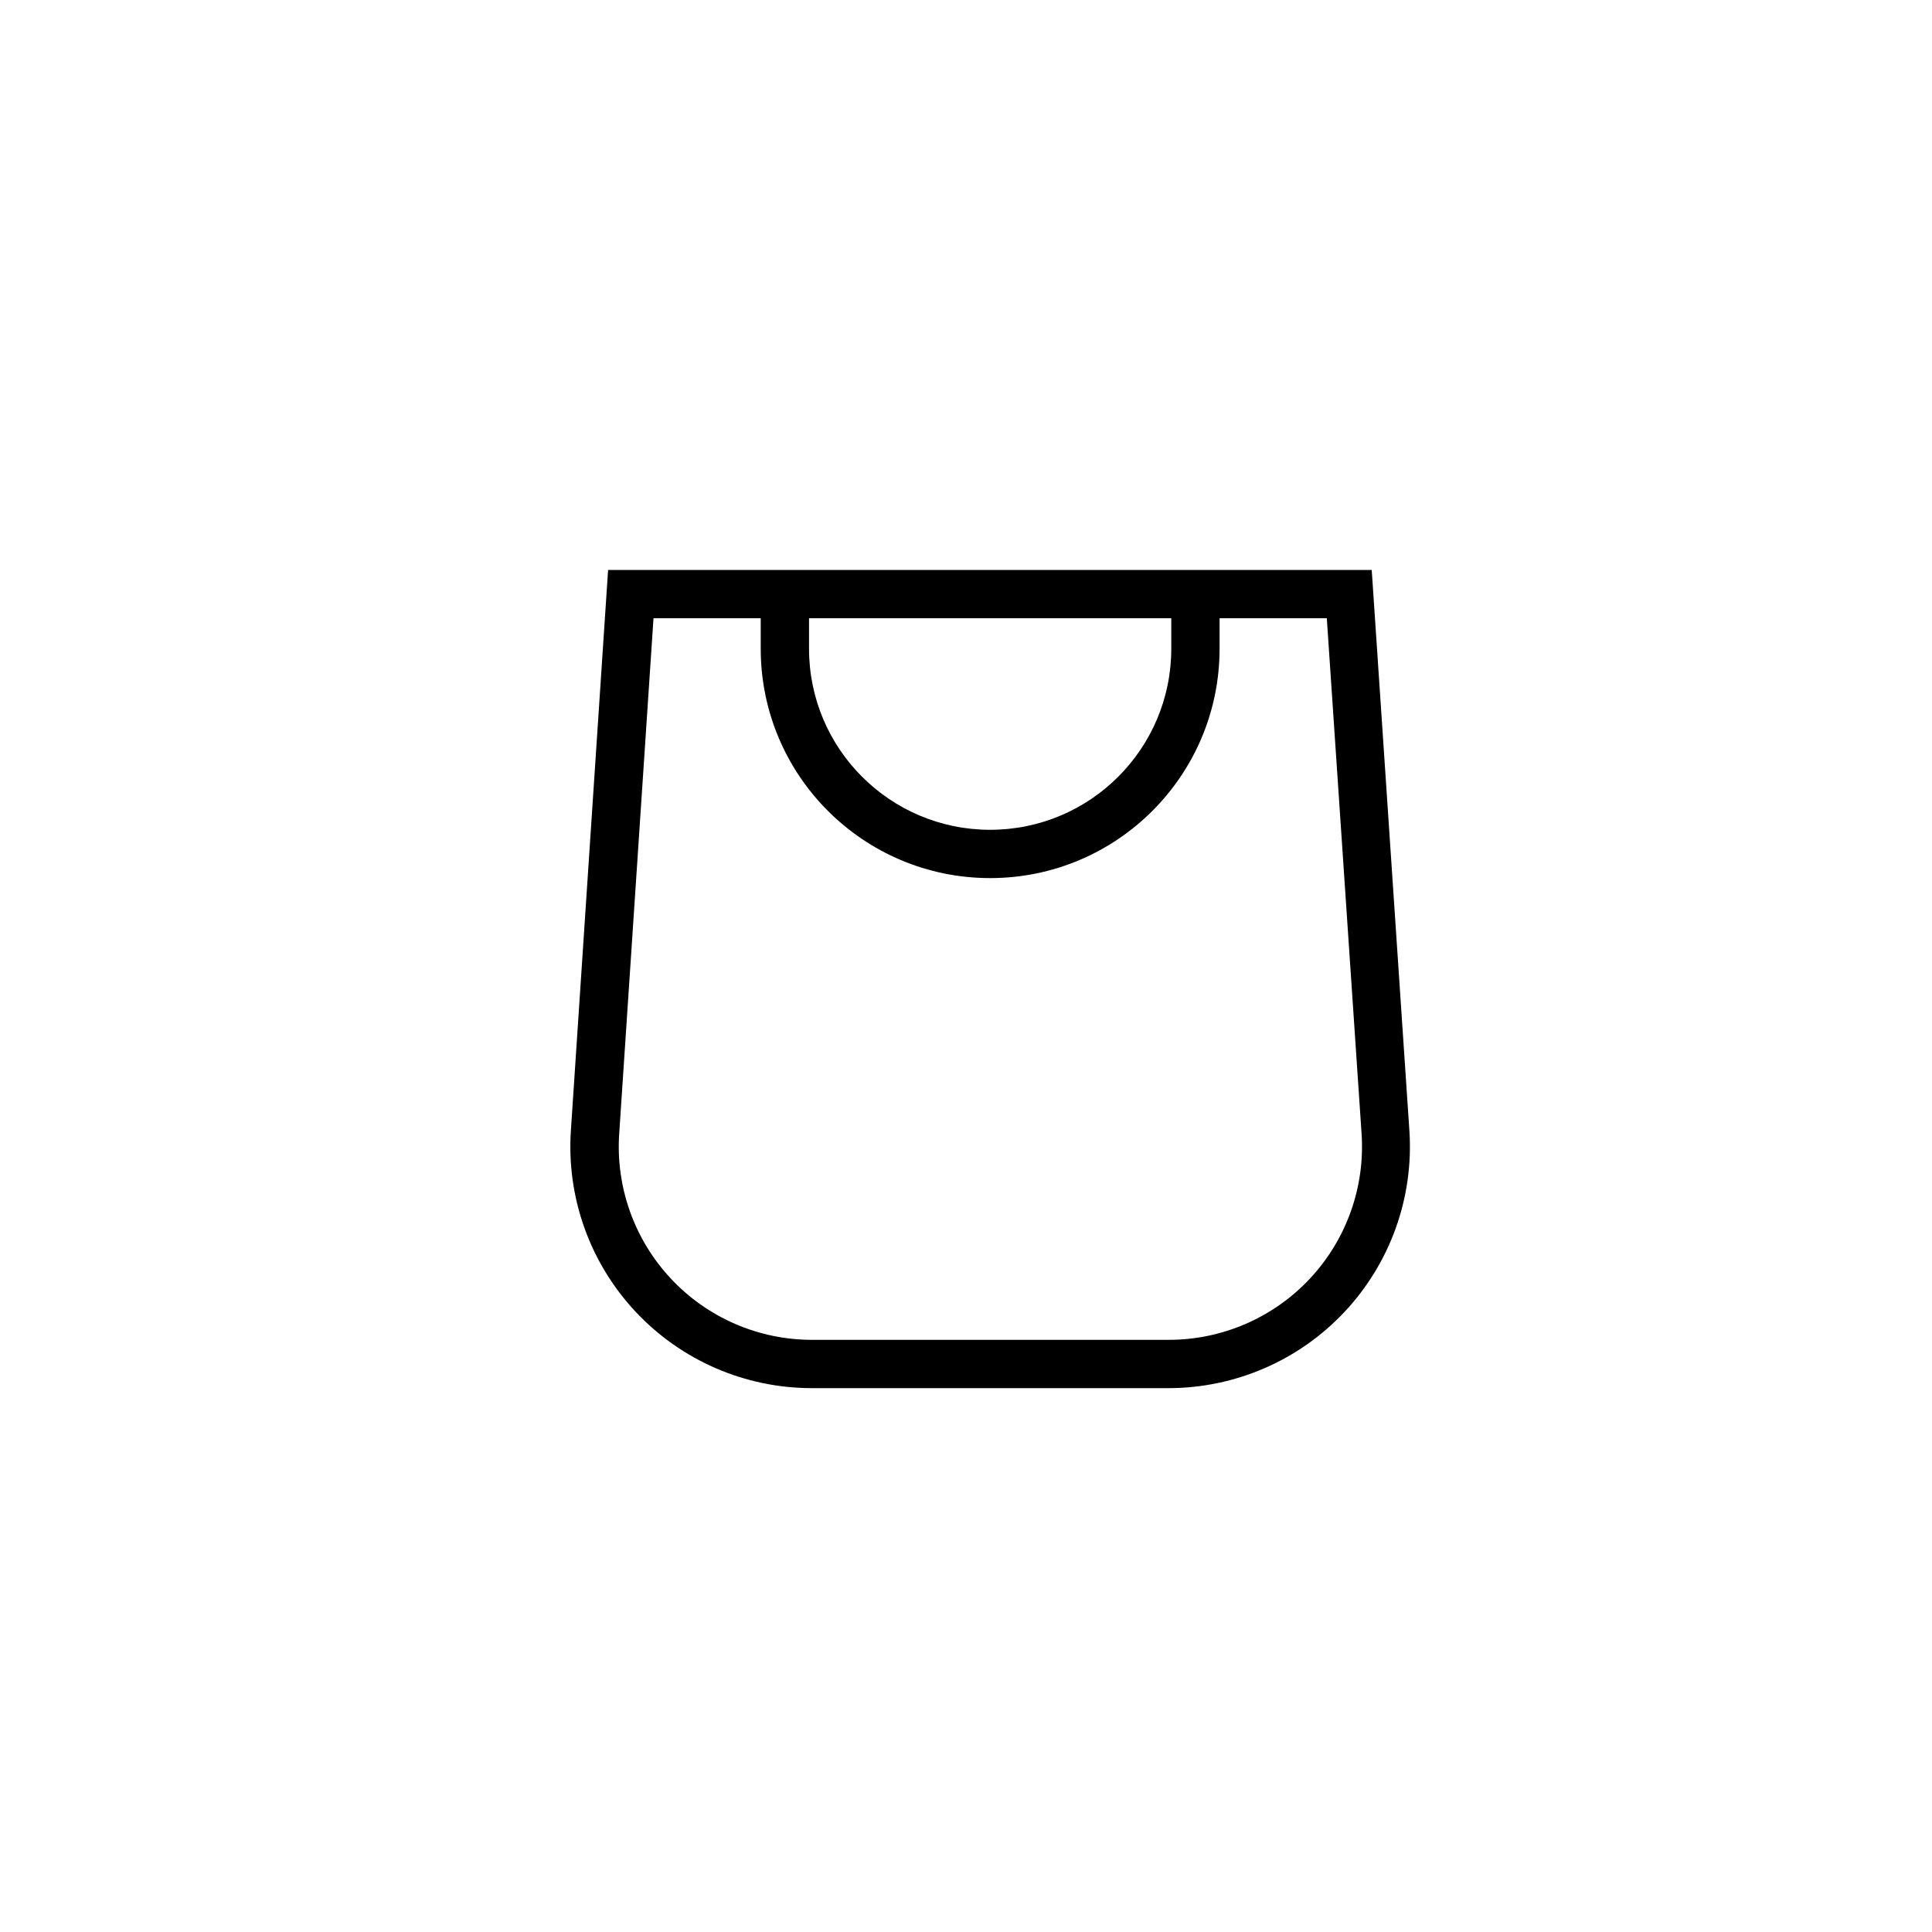
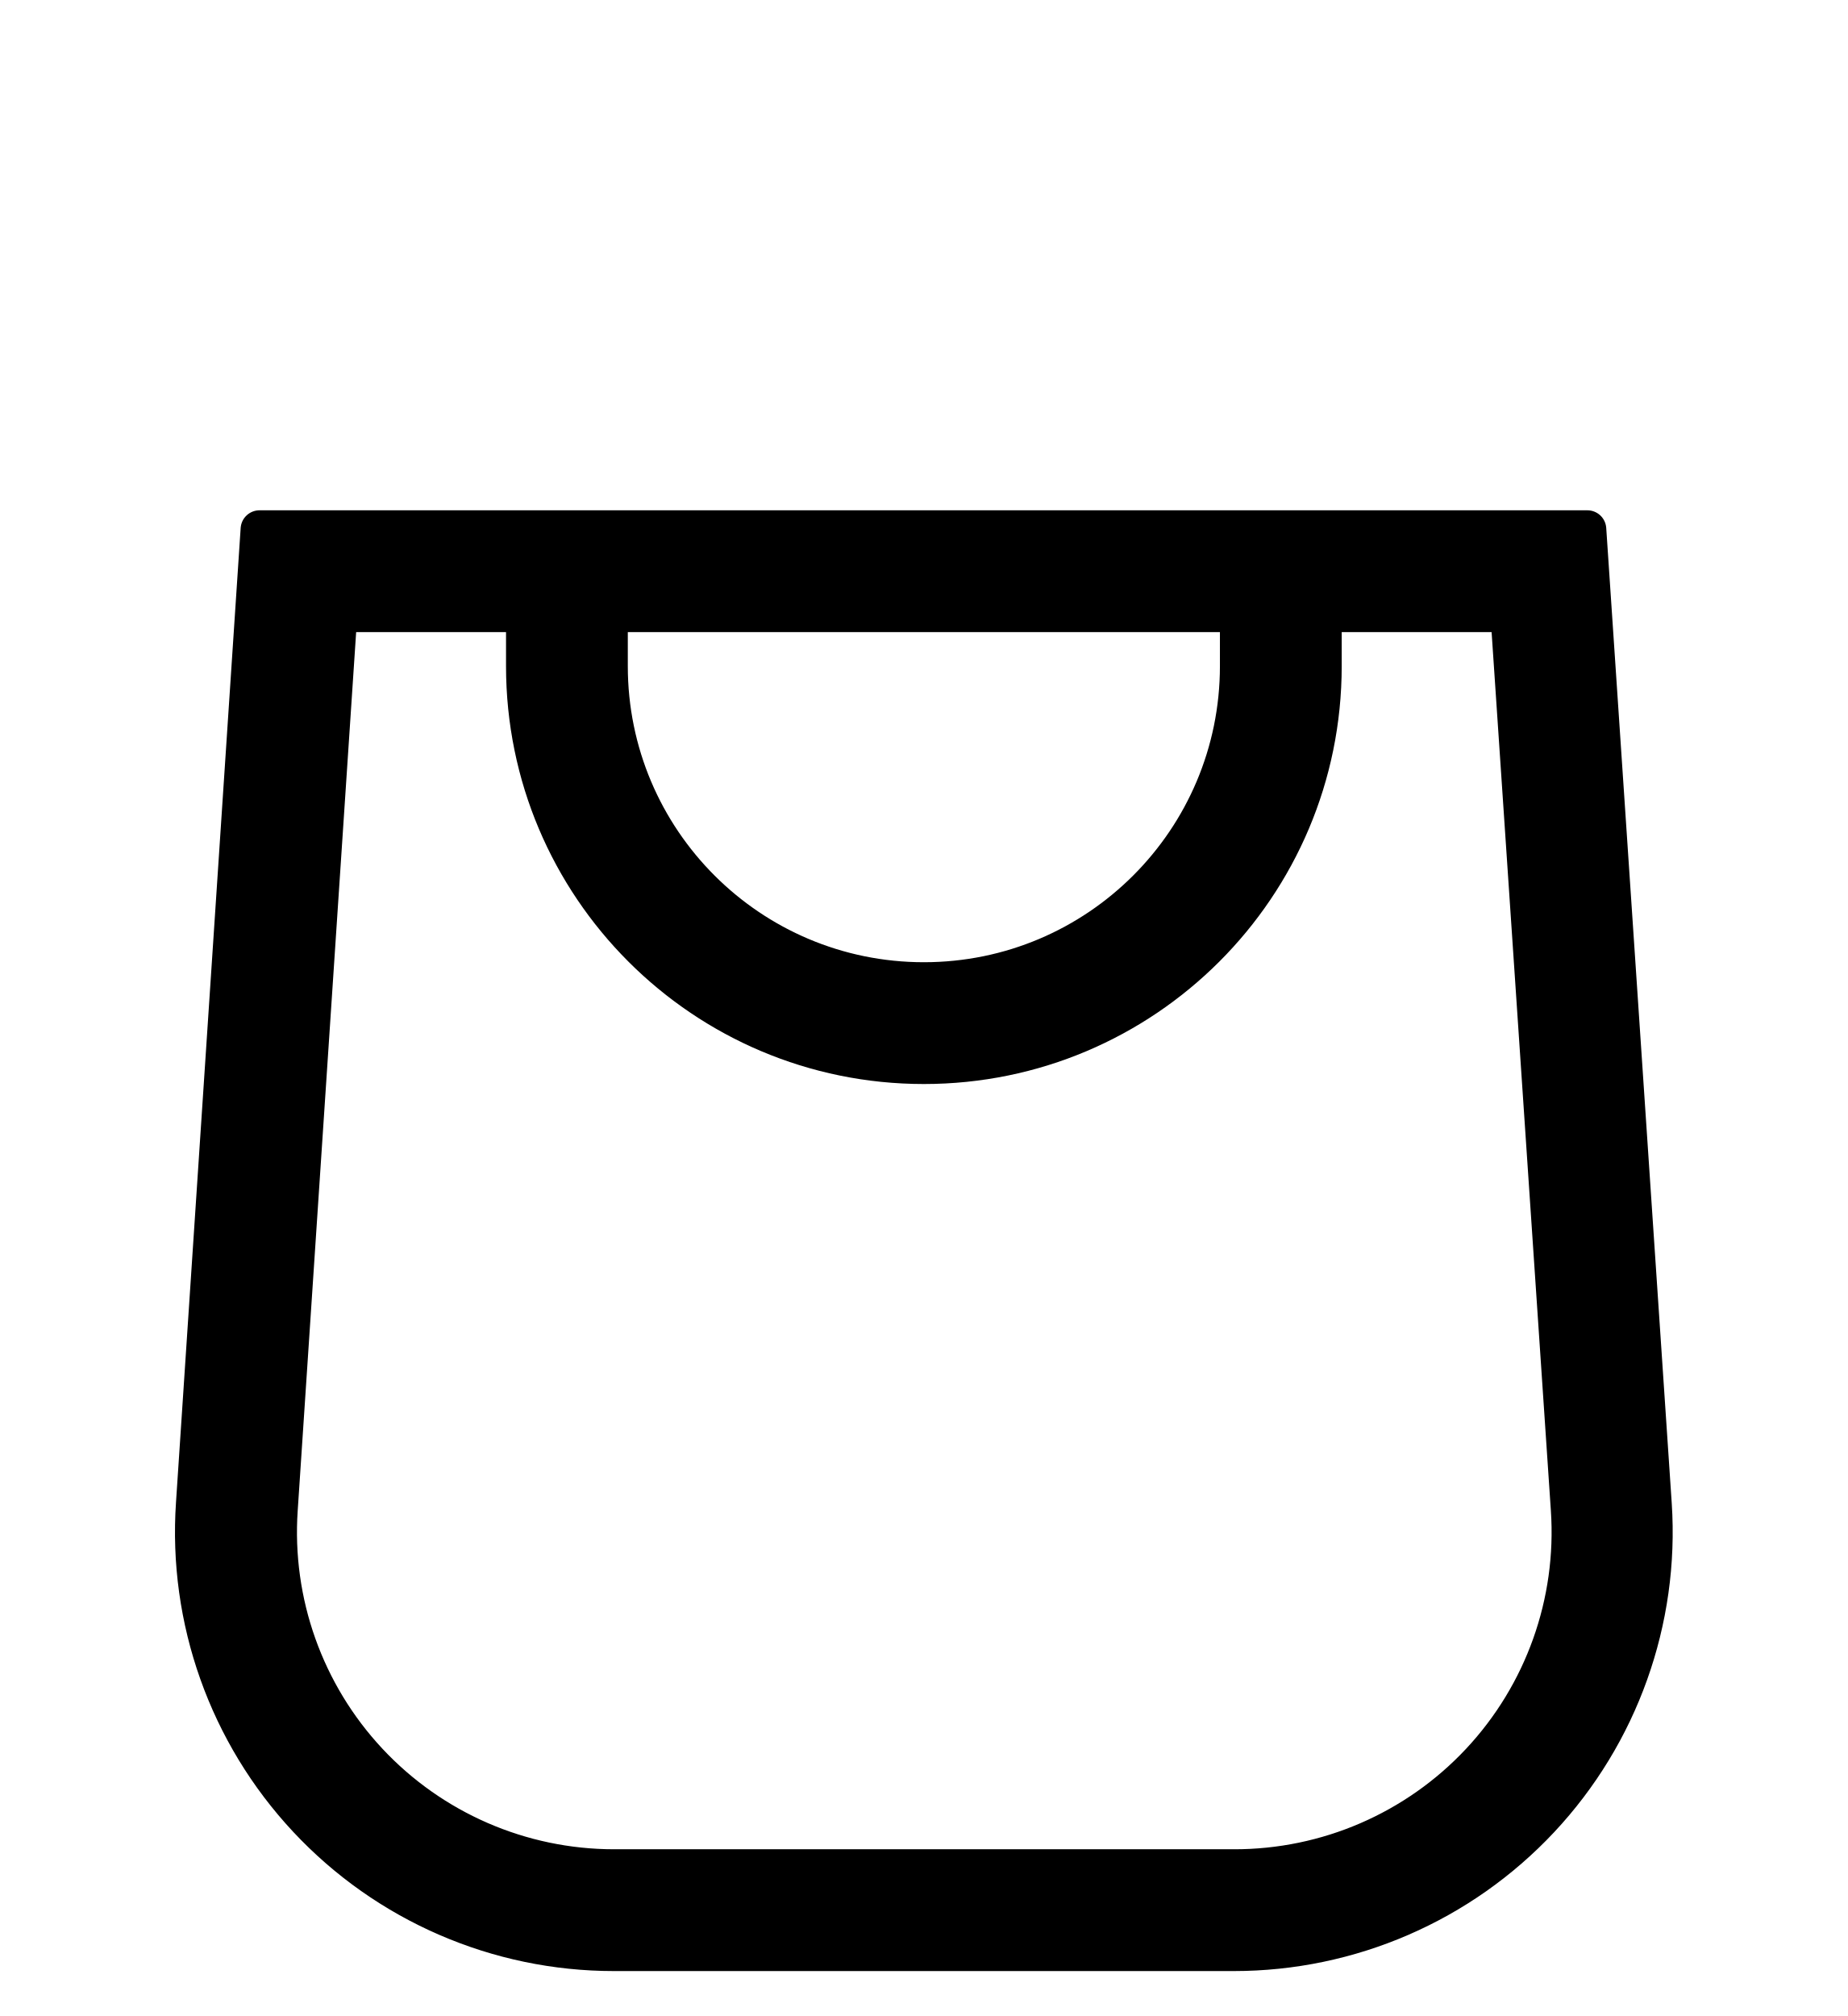
- <svg xmlns="http://www.w3.org/2000/svg" fill="none" class="icon icon-cart-empty" viewBox="0 0 40 40">
-   <path fill="currentColor" fill-rule="evenodd" d="M15.75 11.8h-3.16l-.77 11.6a5 5 0 0 0 4.99 5.34h7.38a5 5 0 0 0 4.99-5.33L28.4 11.8zm0 1h-2.22l-.71 10.67a4 4 0 0 0 3.99 4.27h7.38a4 4 0 0 0 4-4.27l-.72-10.67h-2.22v.63a4.75 4.75 0 1 1-9.5 0zm8.5 0h-7.5v.63a3.75 3.75 0 1 0 7.5 0z" />
+ <svg xmlns="http://www.w3.org/2000/svg" fill="none" class="icon icon-cart-empty" viewBox="9.5 5.5 22 24">
+   <path fill="currentColor" stroke="currentColor" stroke-width="0.45" stroke-linejoin="round" fill-rule="evenodd" d="M15.75 11.8h-3.16l-.77 11.6a5 5 0 0 0 4.99 5.34h7.38a5 5 0 0 0 4.99-5.33L28.4 11.8zm0 1h-2.22l-.71 10.67a4 4 0 0 0 3.99 4.27h7.38a4 4 0 0 0 4-4.27l-.72-10.67h-2.22v.63a4.75 4.75 0 1 1-9.5 0zm8.5 0h-7.5v.63a3.75 3.75 0 1 0 7.5 0z" />
</svg>
